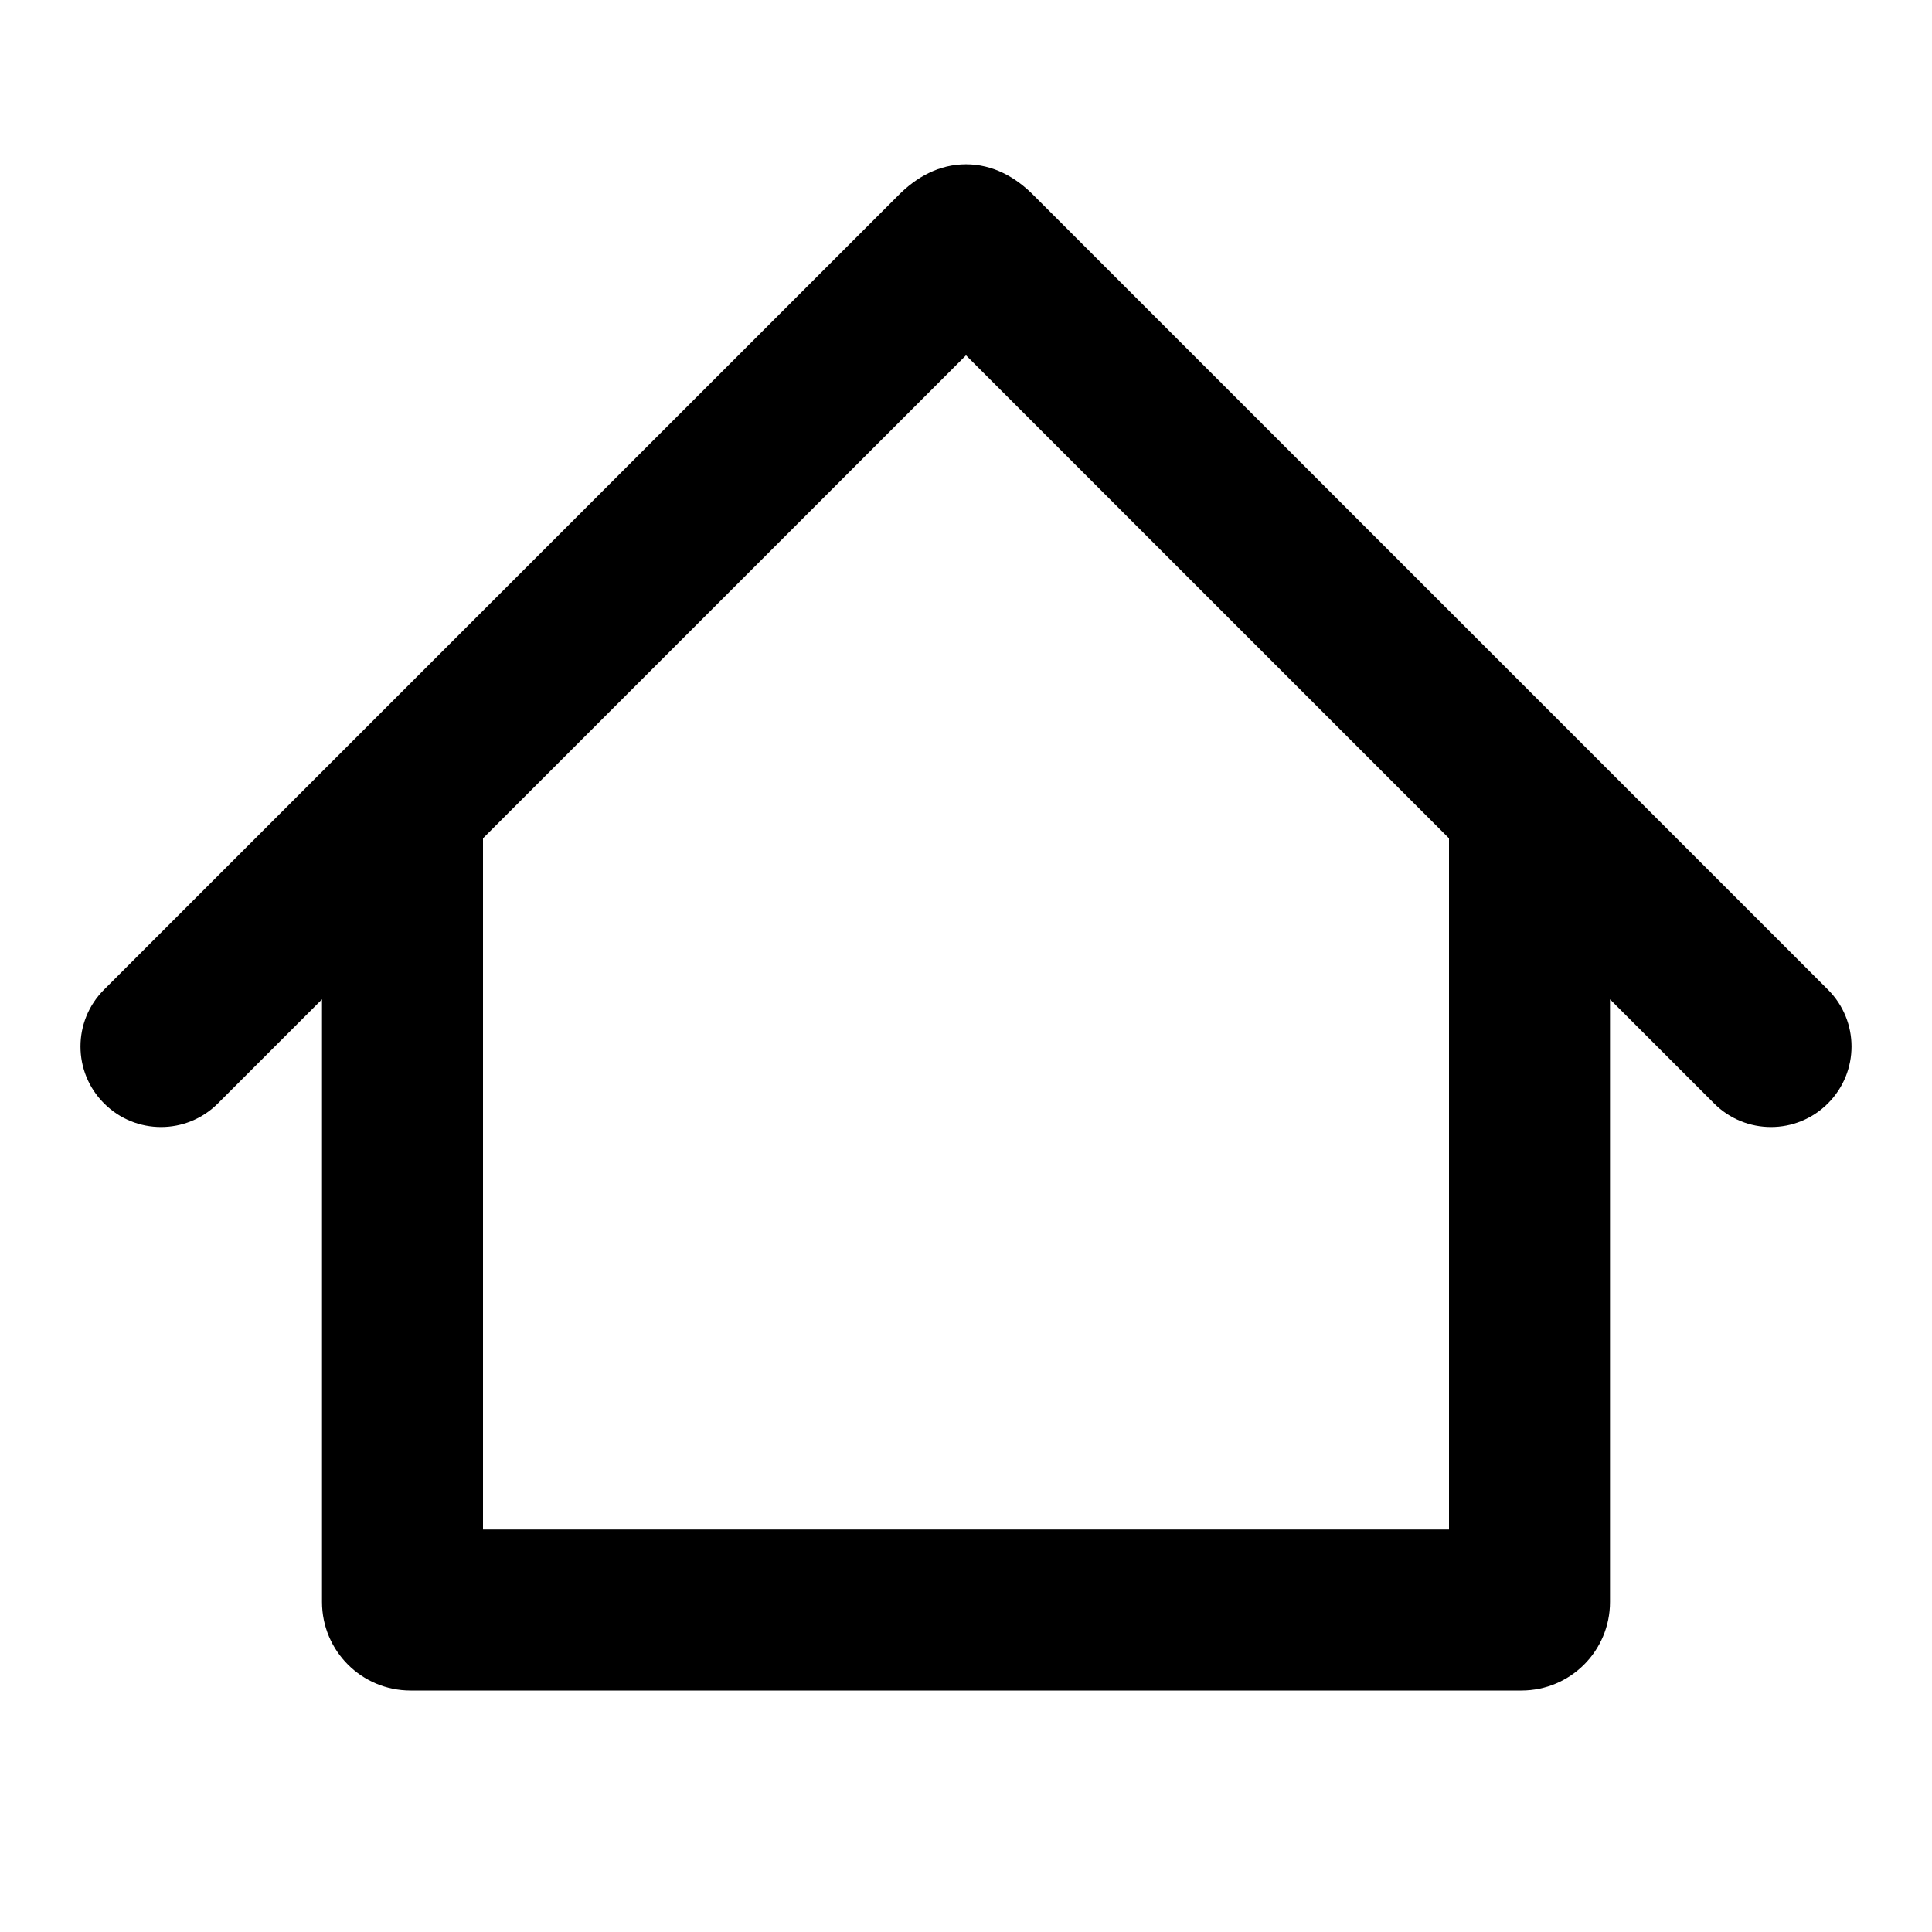
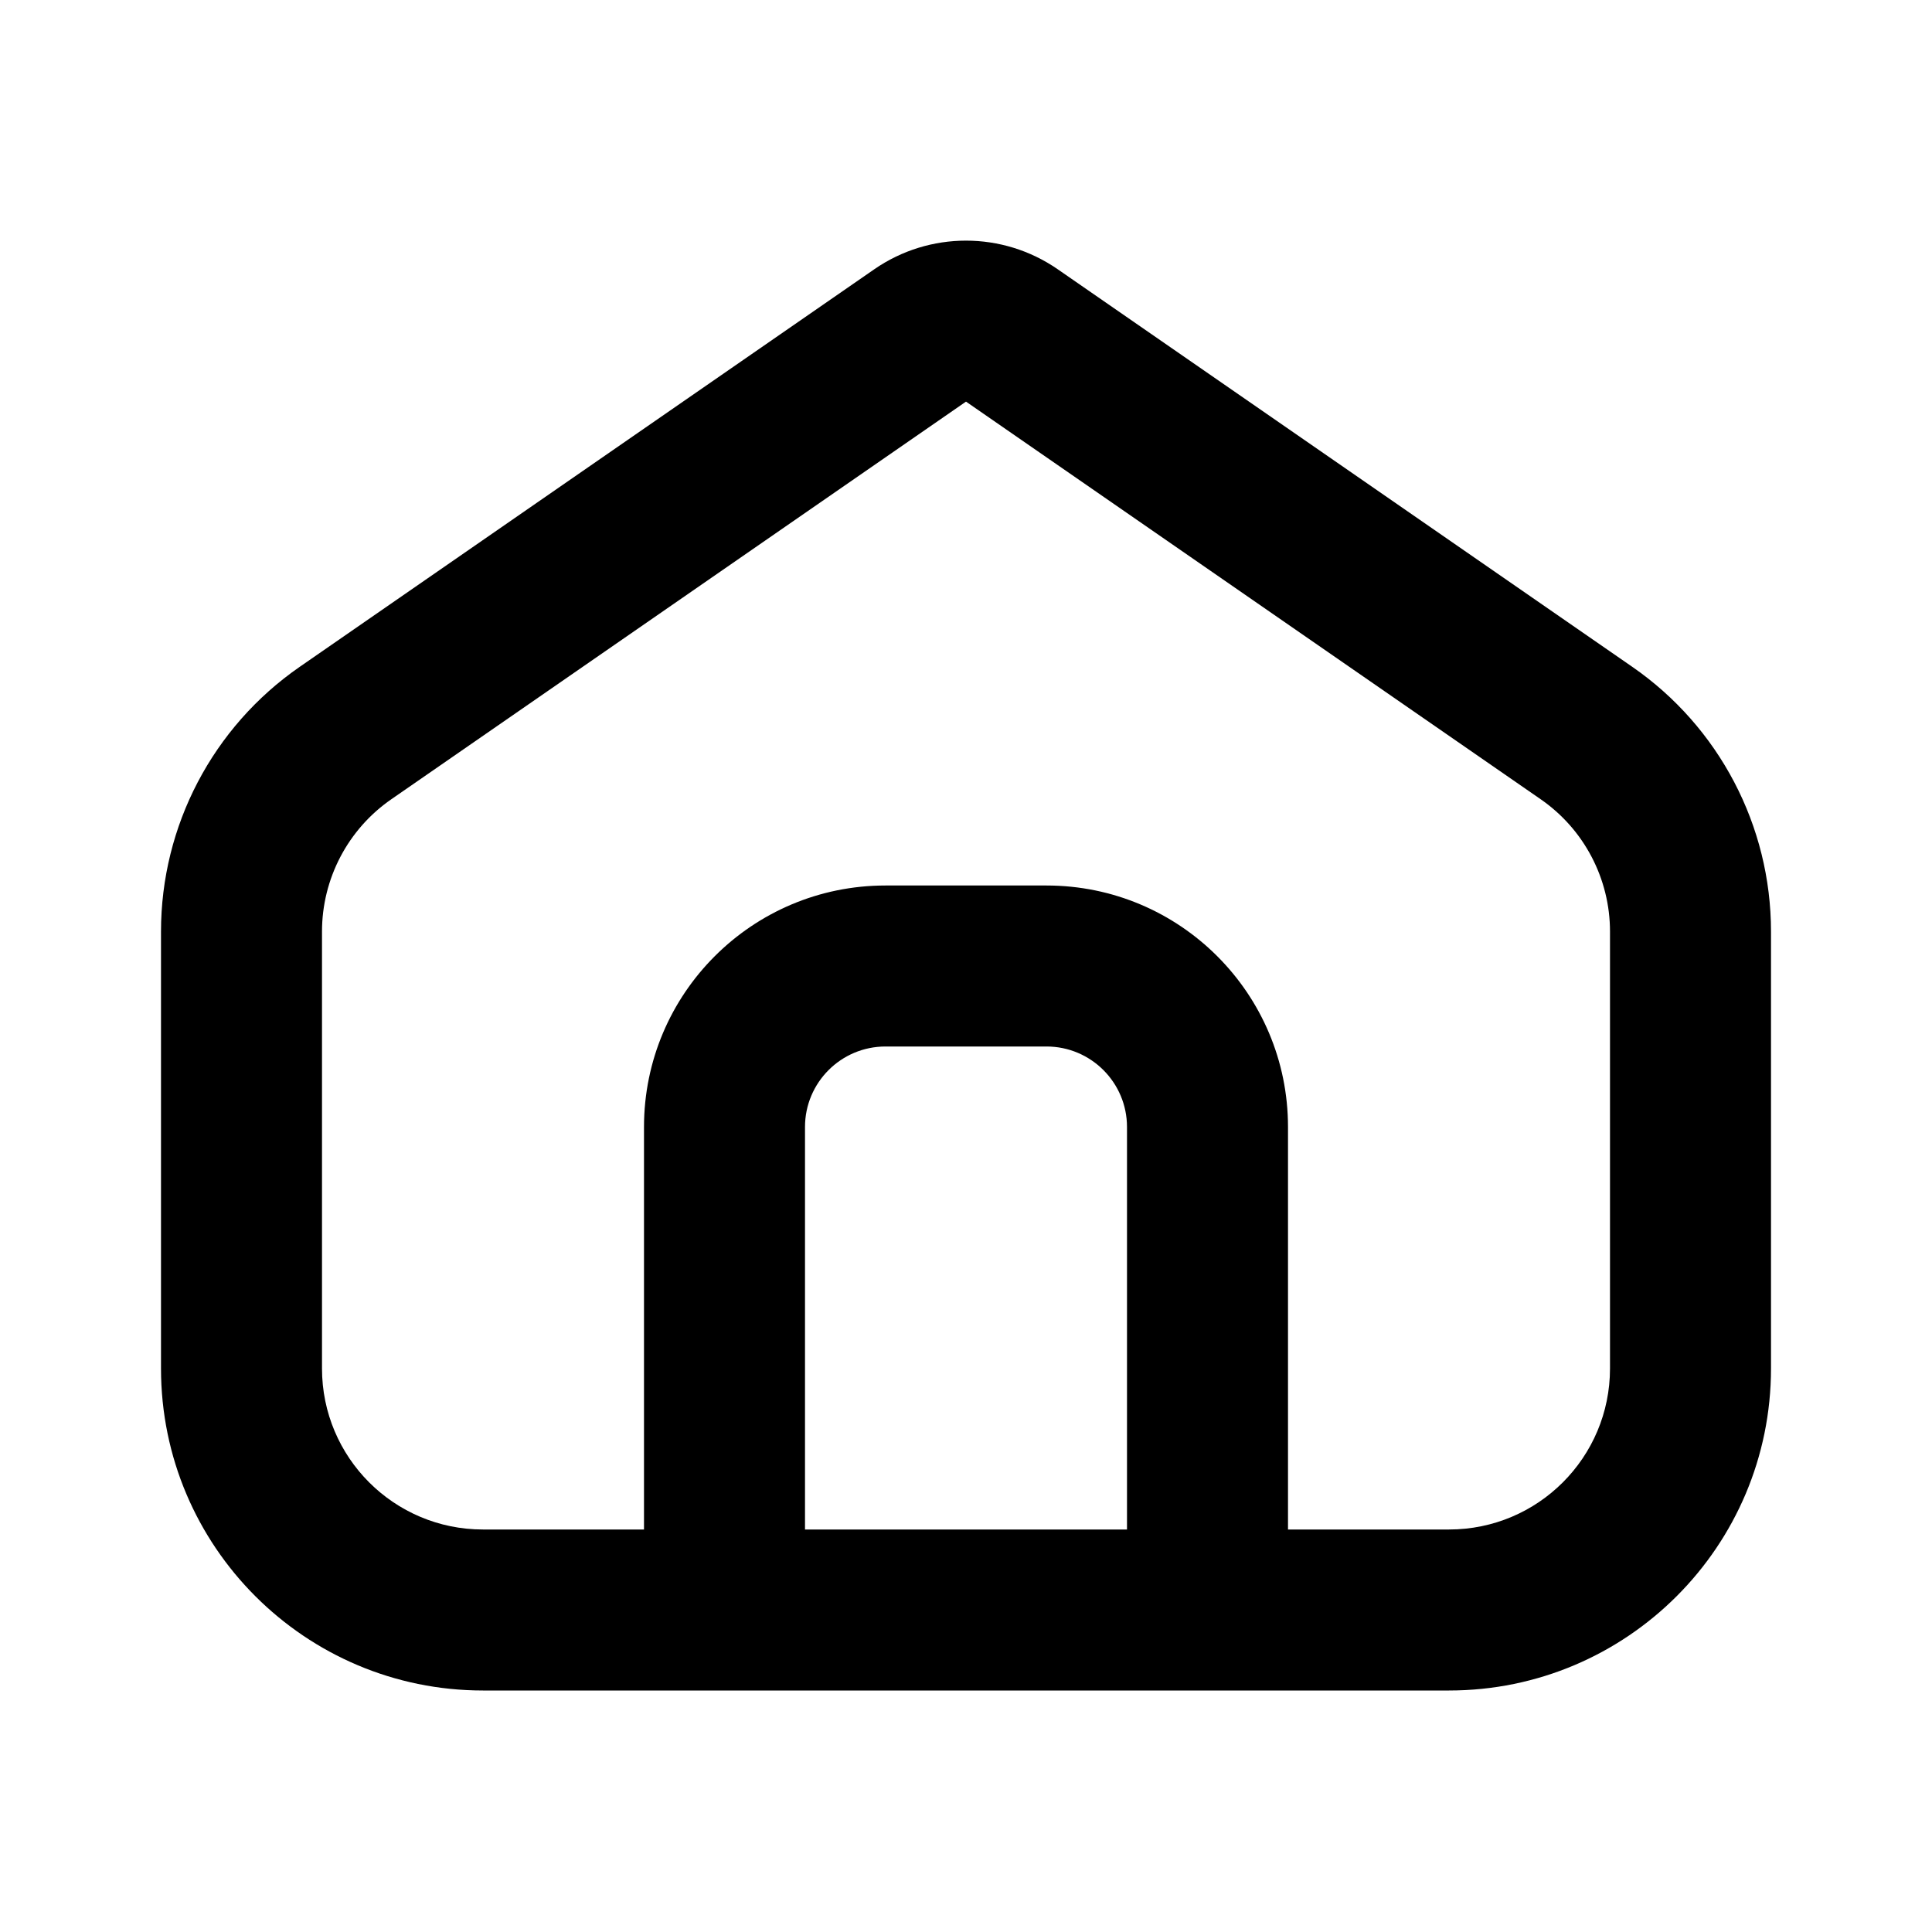
<svg xmlns="http://www.w3.org/2000/svg" width="24" height="24" viewBox="0 0 24 24" fill="none">
-   <path fill-rule="evenodd" clip-rule="evenodd" d="M20 12.414L21.293 13.707C21.683 14.098 22.317 14.098 22.707 13.707C23.098 13.317 23.098 12.683 22.707 12.293L12.848 2.434L12.844 2.43C12.617 2.199 12.333 2.041 12 2.041C11.667 2.041 11.383 2.199 11.156 2.43L11.152 2.434L1.293 12.293C0.902 12.683 0.902 13.317 1.293 13.707C1.683 14.098 2.317 14.098 2.707 13.707L4 12.414V19.9C4 20.508 4.492 21 5.1 21H18.9C19.508 21 20 20.508 20 19.9V12.414ZM18 10.414L12 4.414L6 10.414V19H18V10.414Z" fill="black" />
+   <path fill-rule="evenodd" clip-rule="evenodd" d="M13.138 3.344C12.453 2.871 11.547 2.871 10.862 3.344L3.724 8.283C2.644 9.03 2 10.259 2 11.572V17C2 19.209 3.791 21 6 21H18C20.209 21 22 19.209 22 17V11.572C22 10.259 21.356 9.03 20.276 8.283L13.138 3.344ZM16 19H18C19.105 19 20 18.105 20 17V11.572C20 10.916 19.678 10.301 19.138 9.928L12 4.989L4.862 9.928C4.322 10.301 4 10.916 4 11.572V17C4 18.105 4.895 19 6 19H8V14C8 12.343 9.343 11 11 11H13C14.657 11 16 12.343 16 14V19ZM10 19H14V14C14 13.448 13.552 13 13 13H11C10.448 13 10 13.448 10 14V19Z" fill="black" />
</svg>
